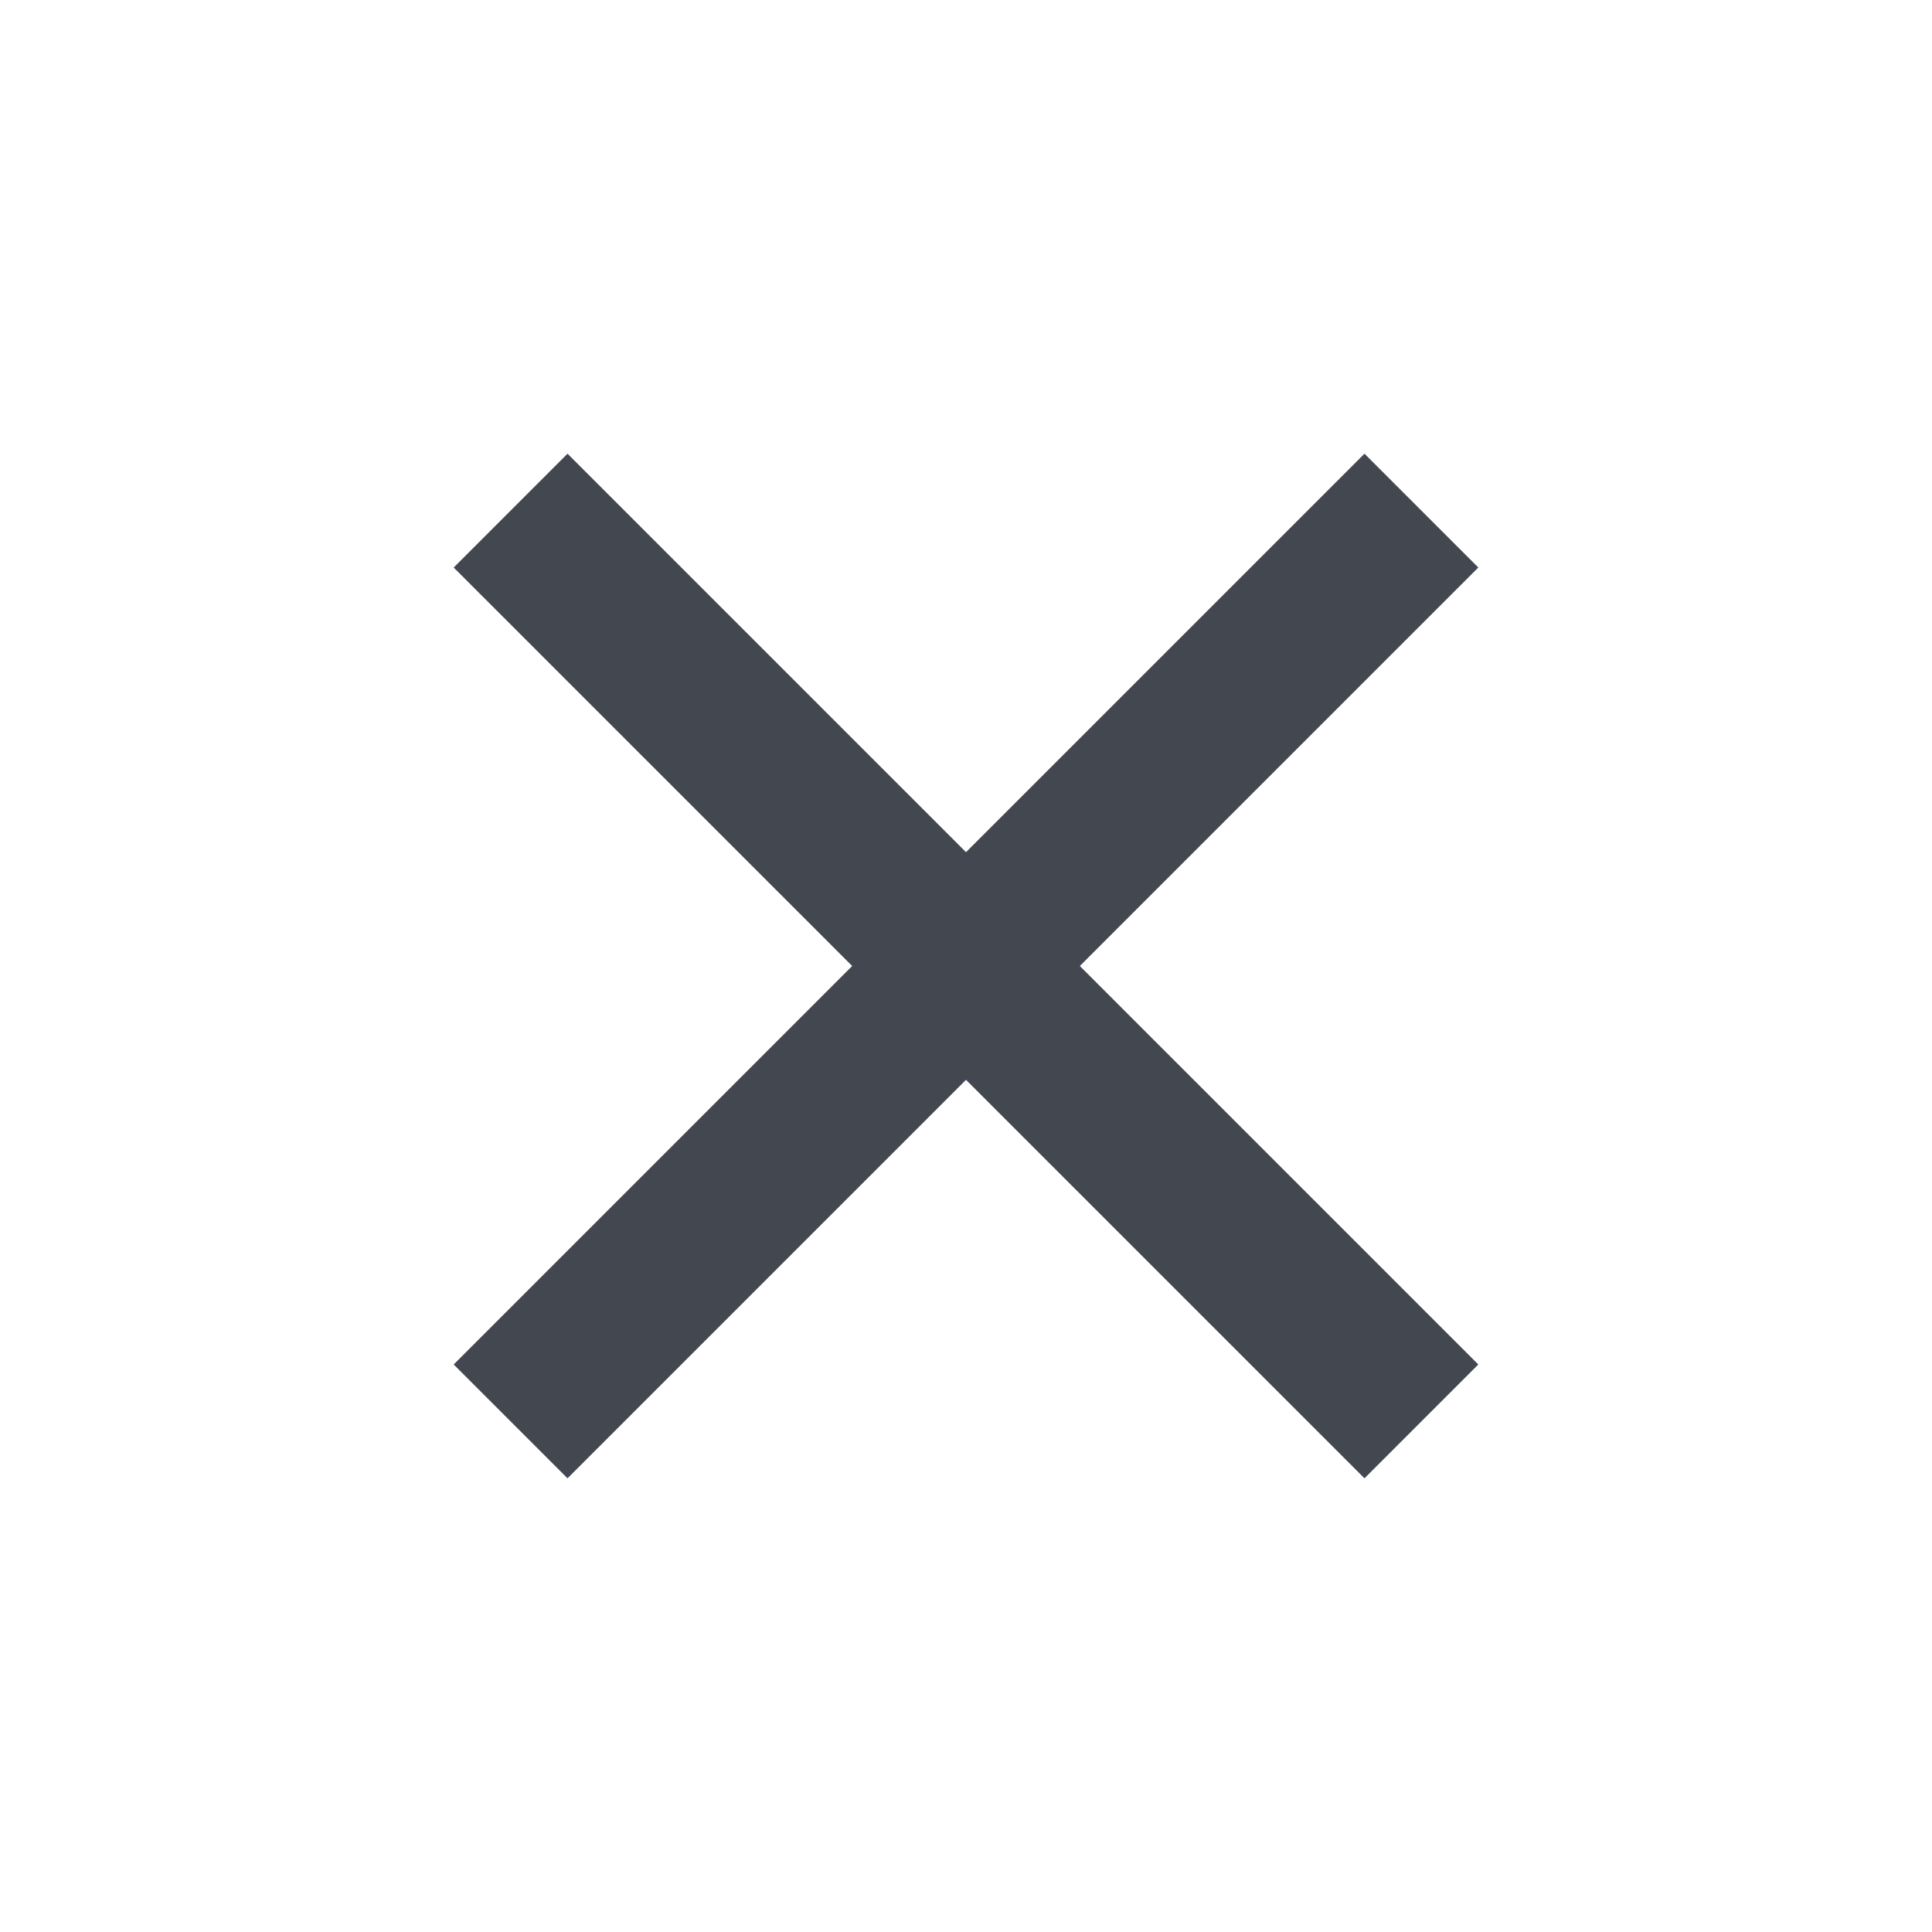
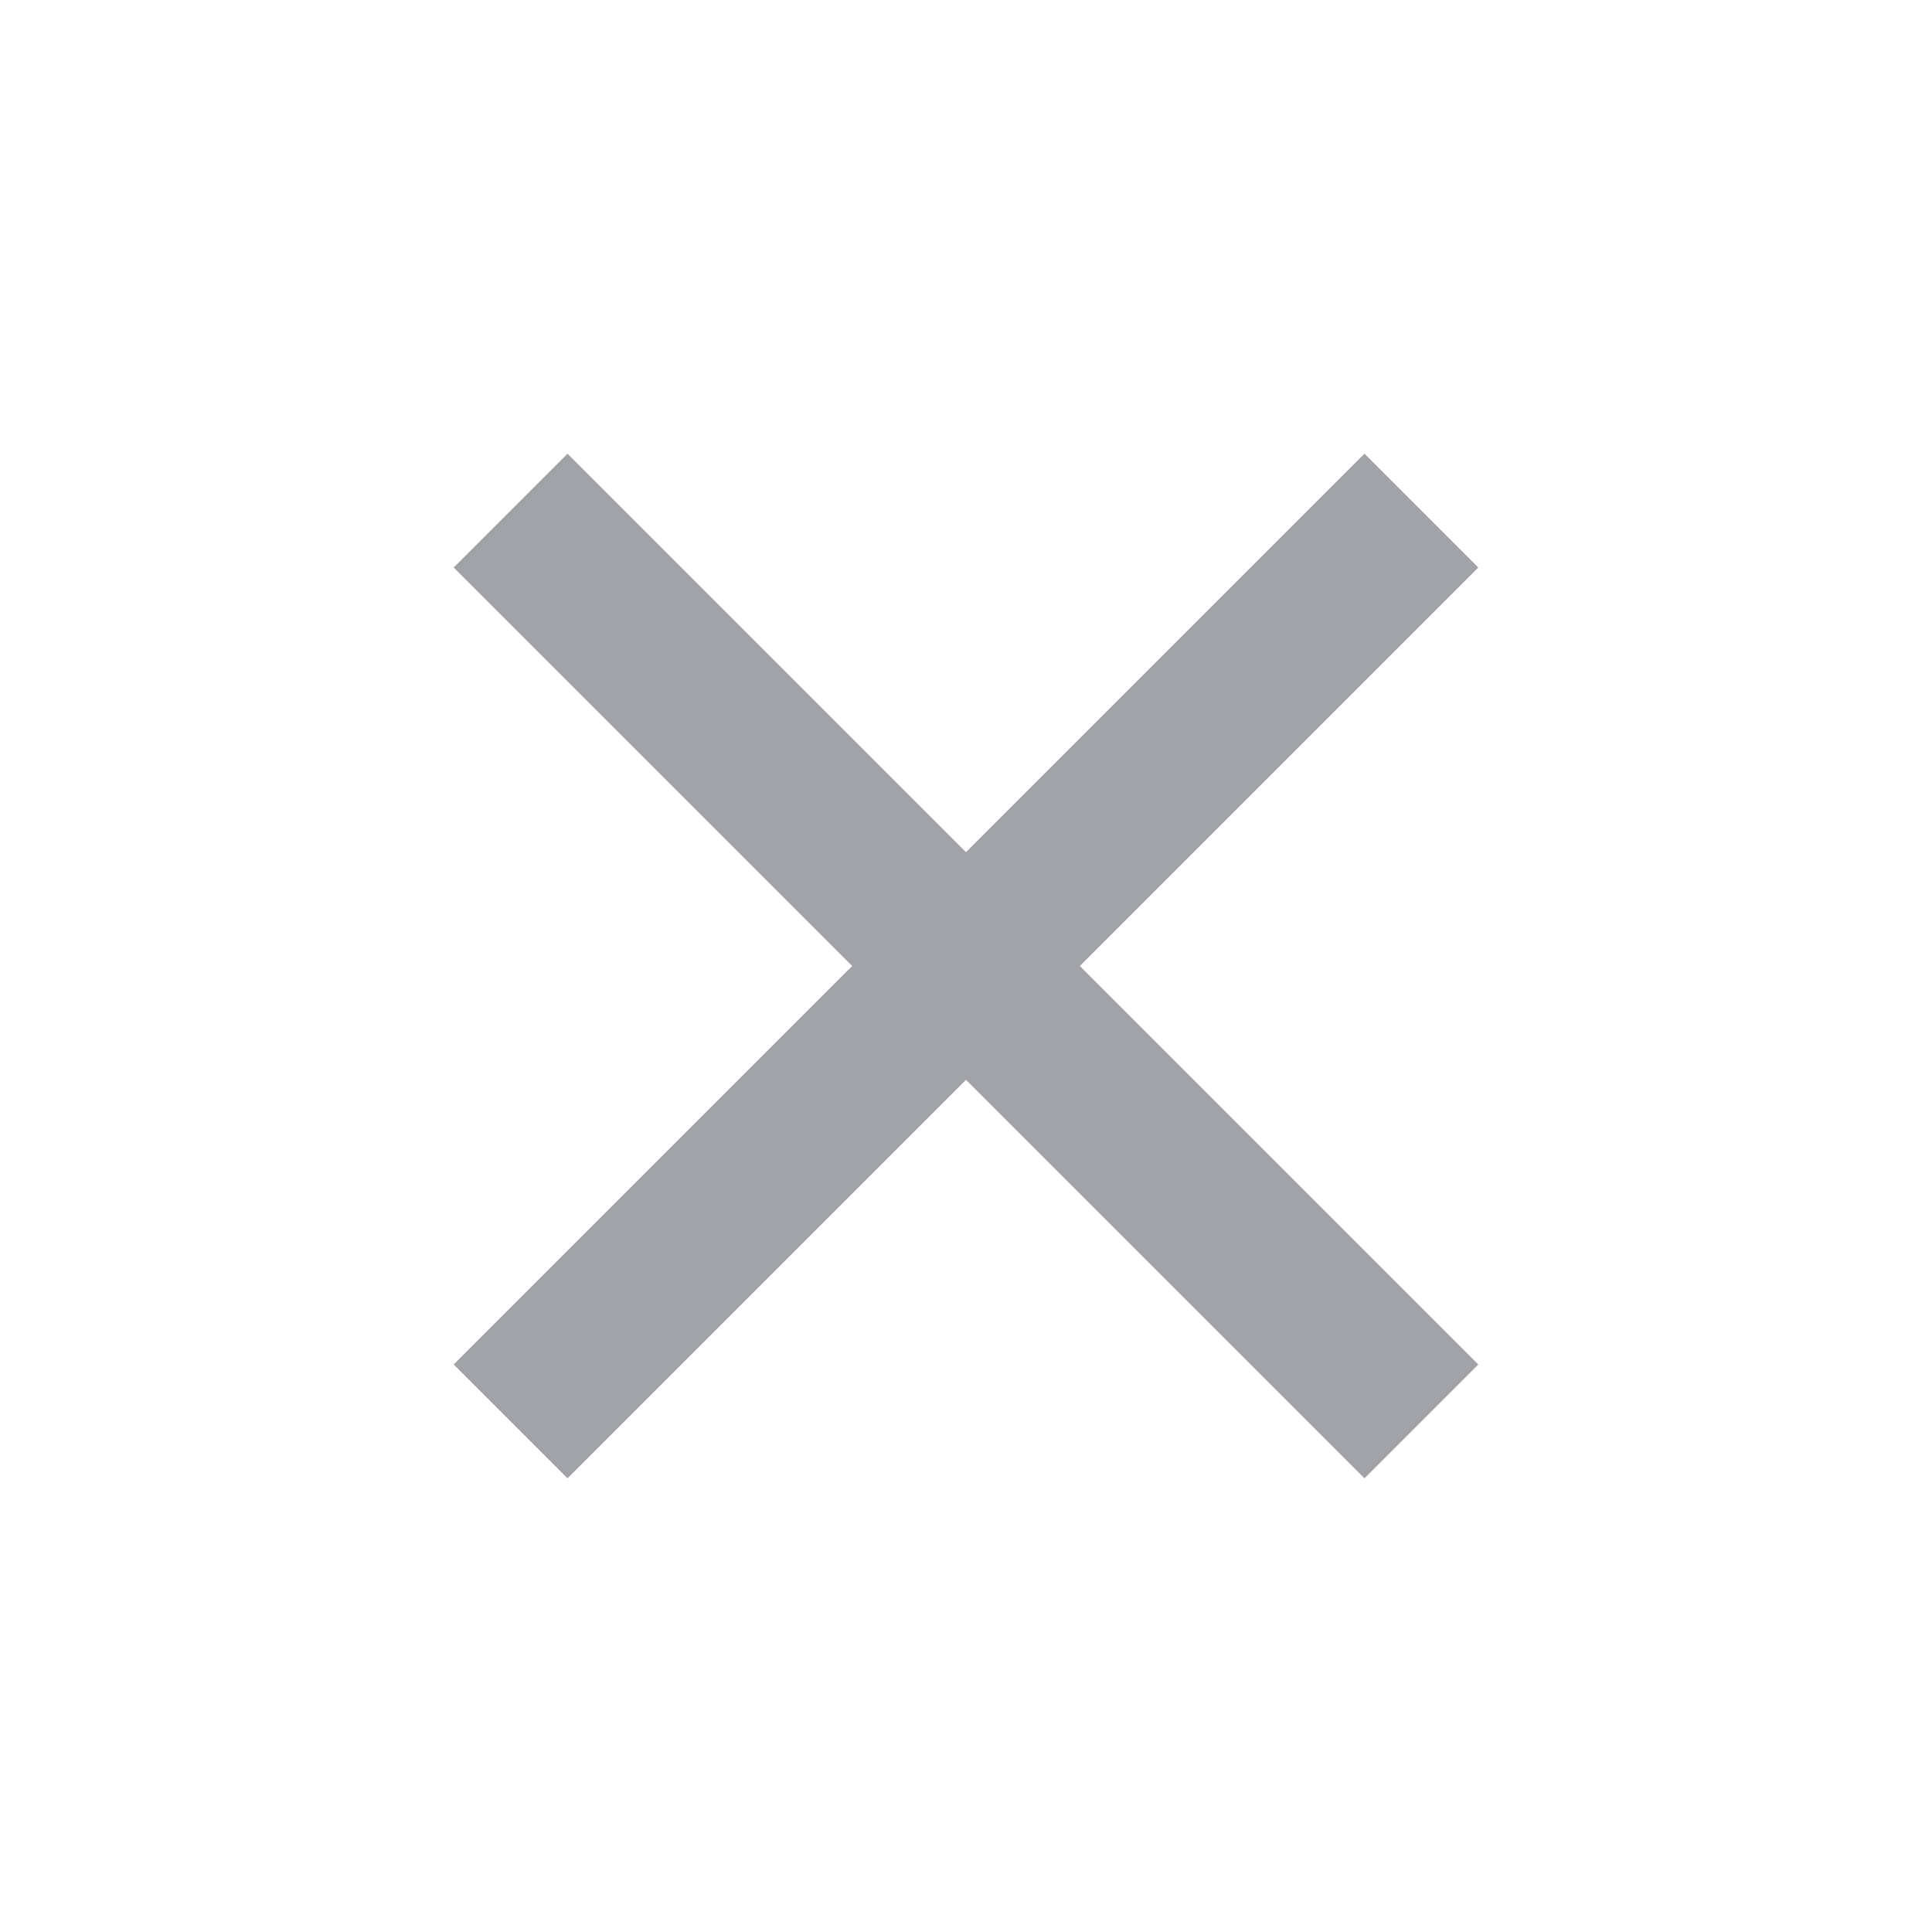
- <svg xmlns="http://www.w3.org/2000/svg" data-cro-id="city-close-modal-icon-button" data-test-id="close-modal-icon-button" style="width: 24px; height: 24px; fill: rgb(66, 71, 80);" width="24" height="24">
+ <svg xmlns="http://www.w3.org/2000/svg" data-cro-id="city-close-modal-icon-button" data-test-id="close-modal-icon-button" style="width: 24px; height: 24px; fill: #a1a3a8;" width="24" height="24">
  <defs>
    <symbol id="close" viewBox="0 0 24 24">
      <path fill-rule="evenodd" d="M18.364 7.05L16.95 5.636 12 10.586l-4.95-4.95L5.636 7.05l4.95 4.95-4.95 4.95 1.414 1.414 4.95-4.95 4.95 4.95 1.414-1.414-4.95-4.95 4.95-4.95z" clip-rule="evenodd" />
    </symbol>
  </defs>
  <g>
    <path fill-rule="evenodd" d="M18.364 7.05L16.95 5.636 12 10.586l-4.95-4.95L5.636 7.05l4.95 4.95-4.95 4.95 1.414 1.414 4.95-4.95 4.95 4.95 1.414-1.414-4.95-4.95 4.95-4.95z" clip-rule="evenodd" />
  </g>
</svg>
